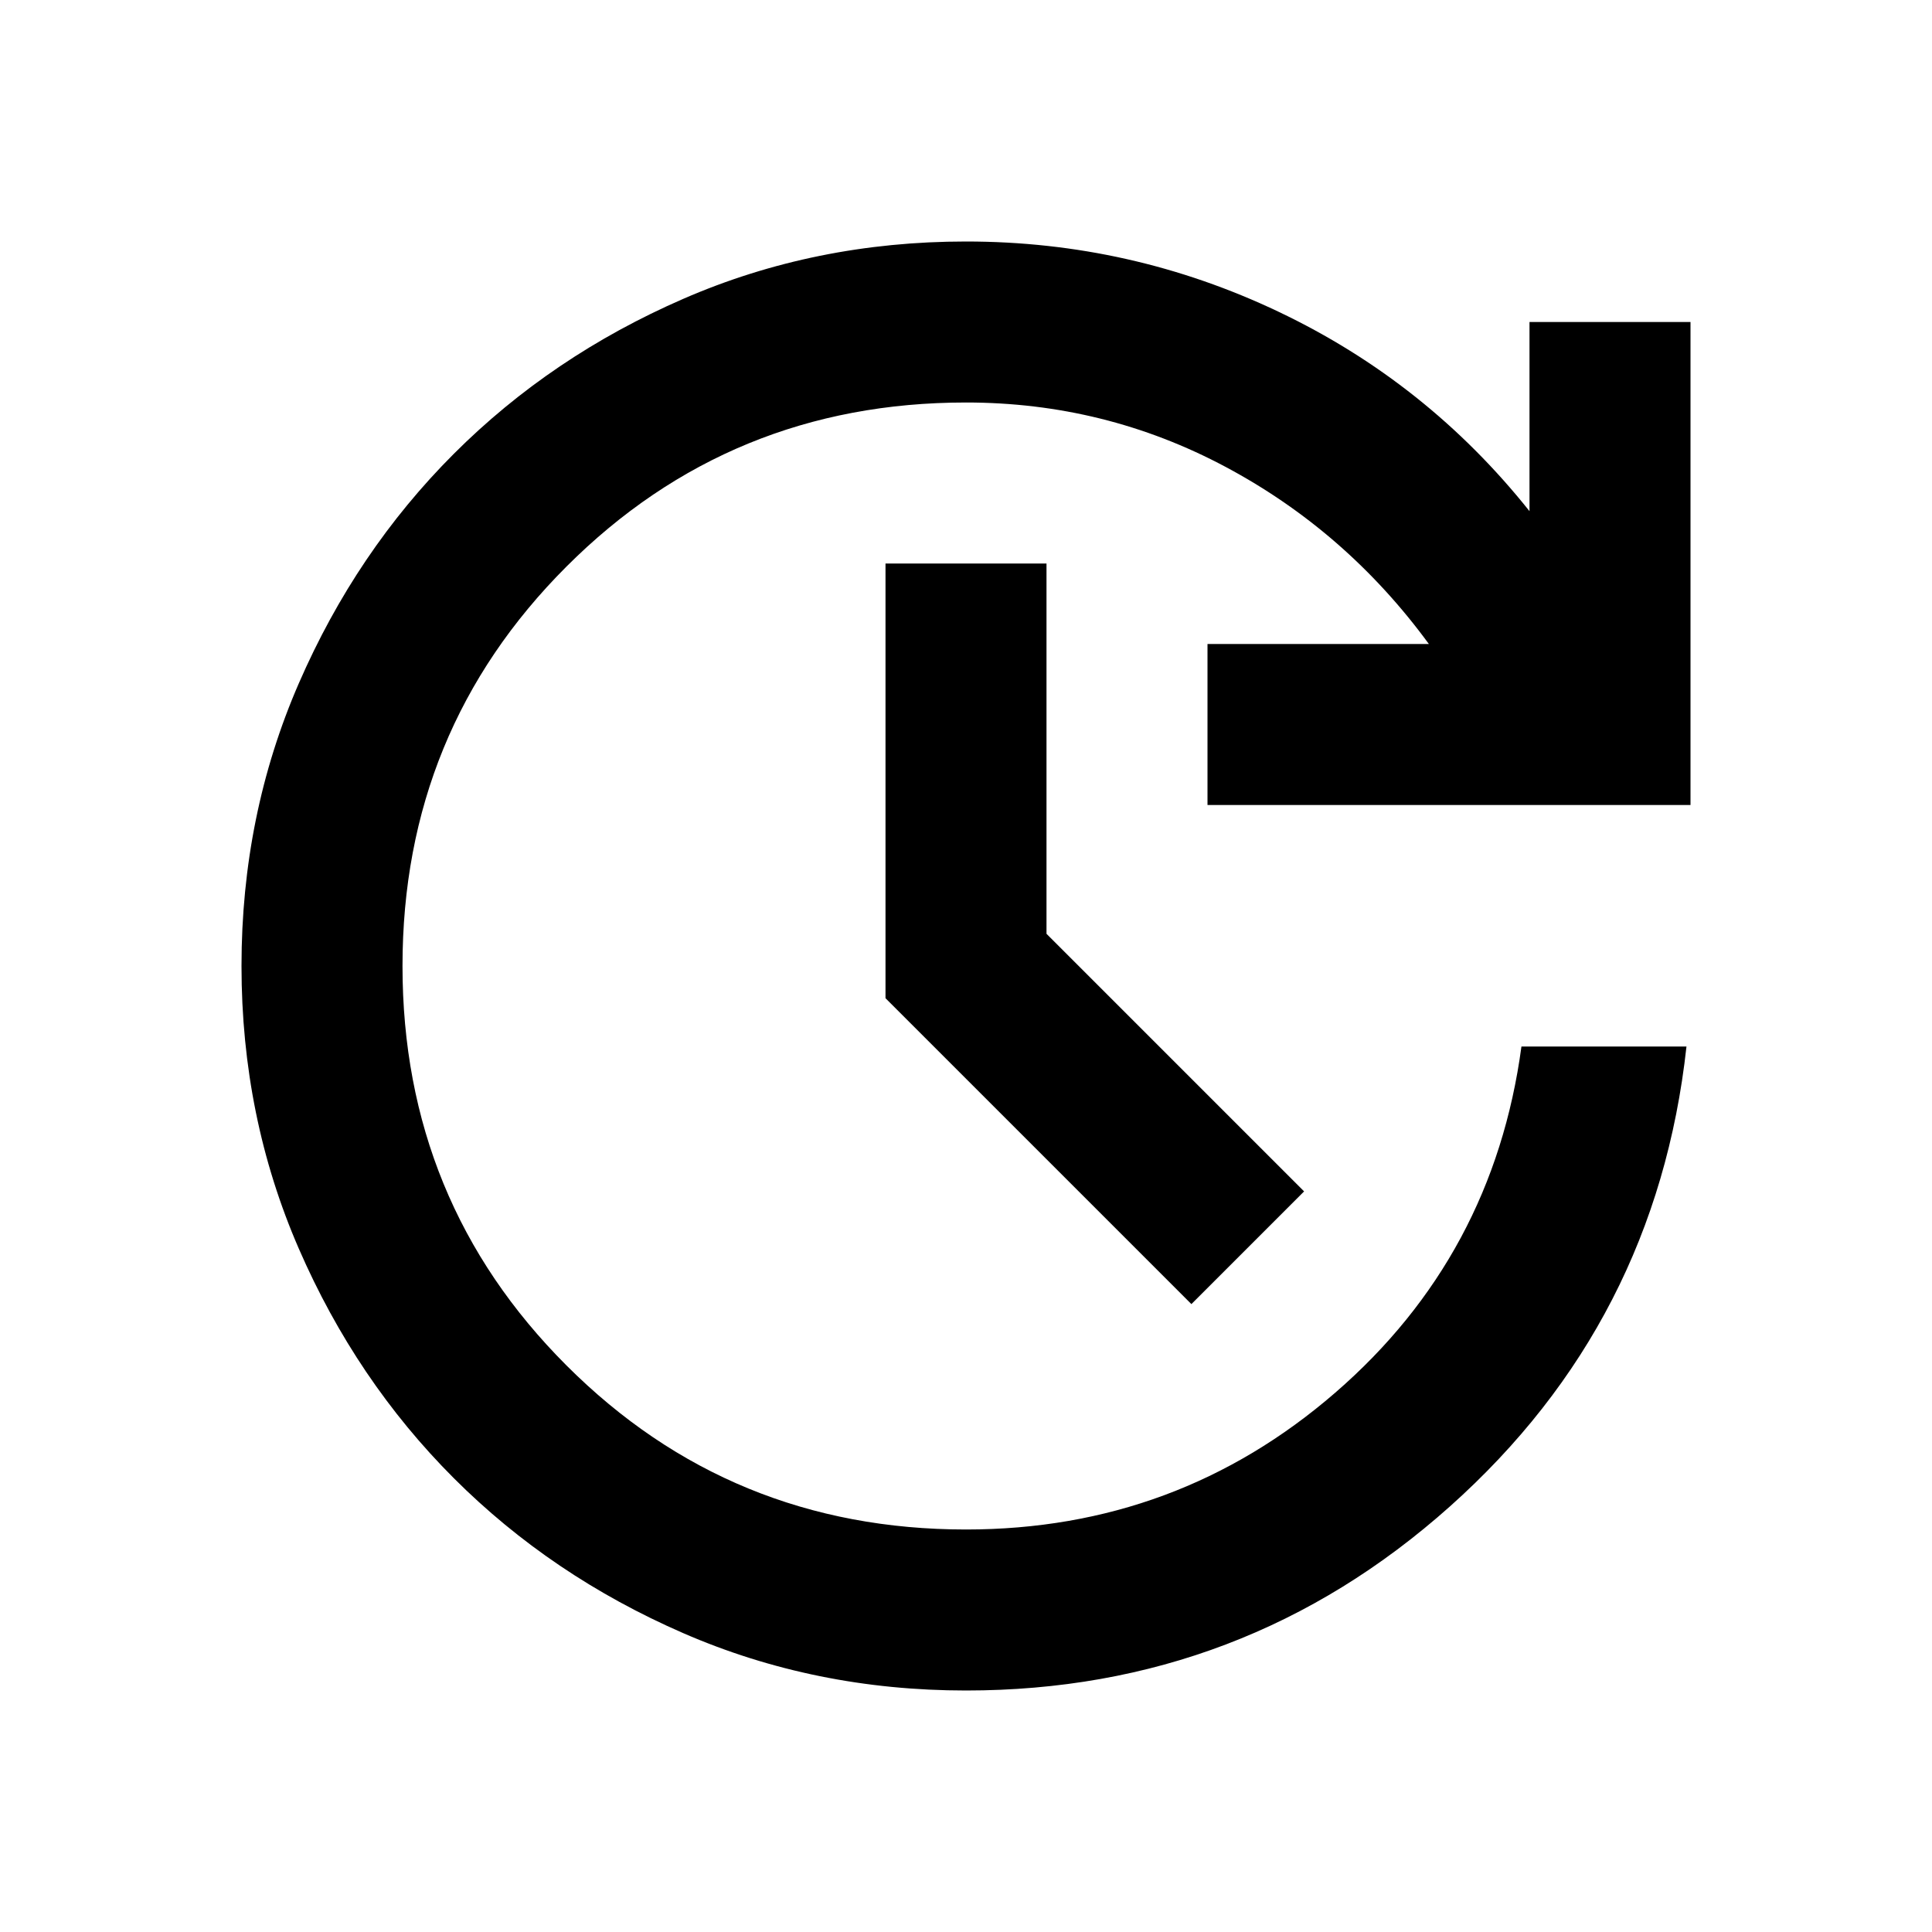
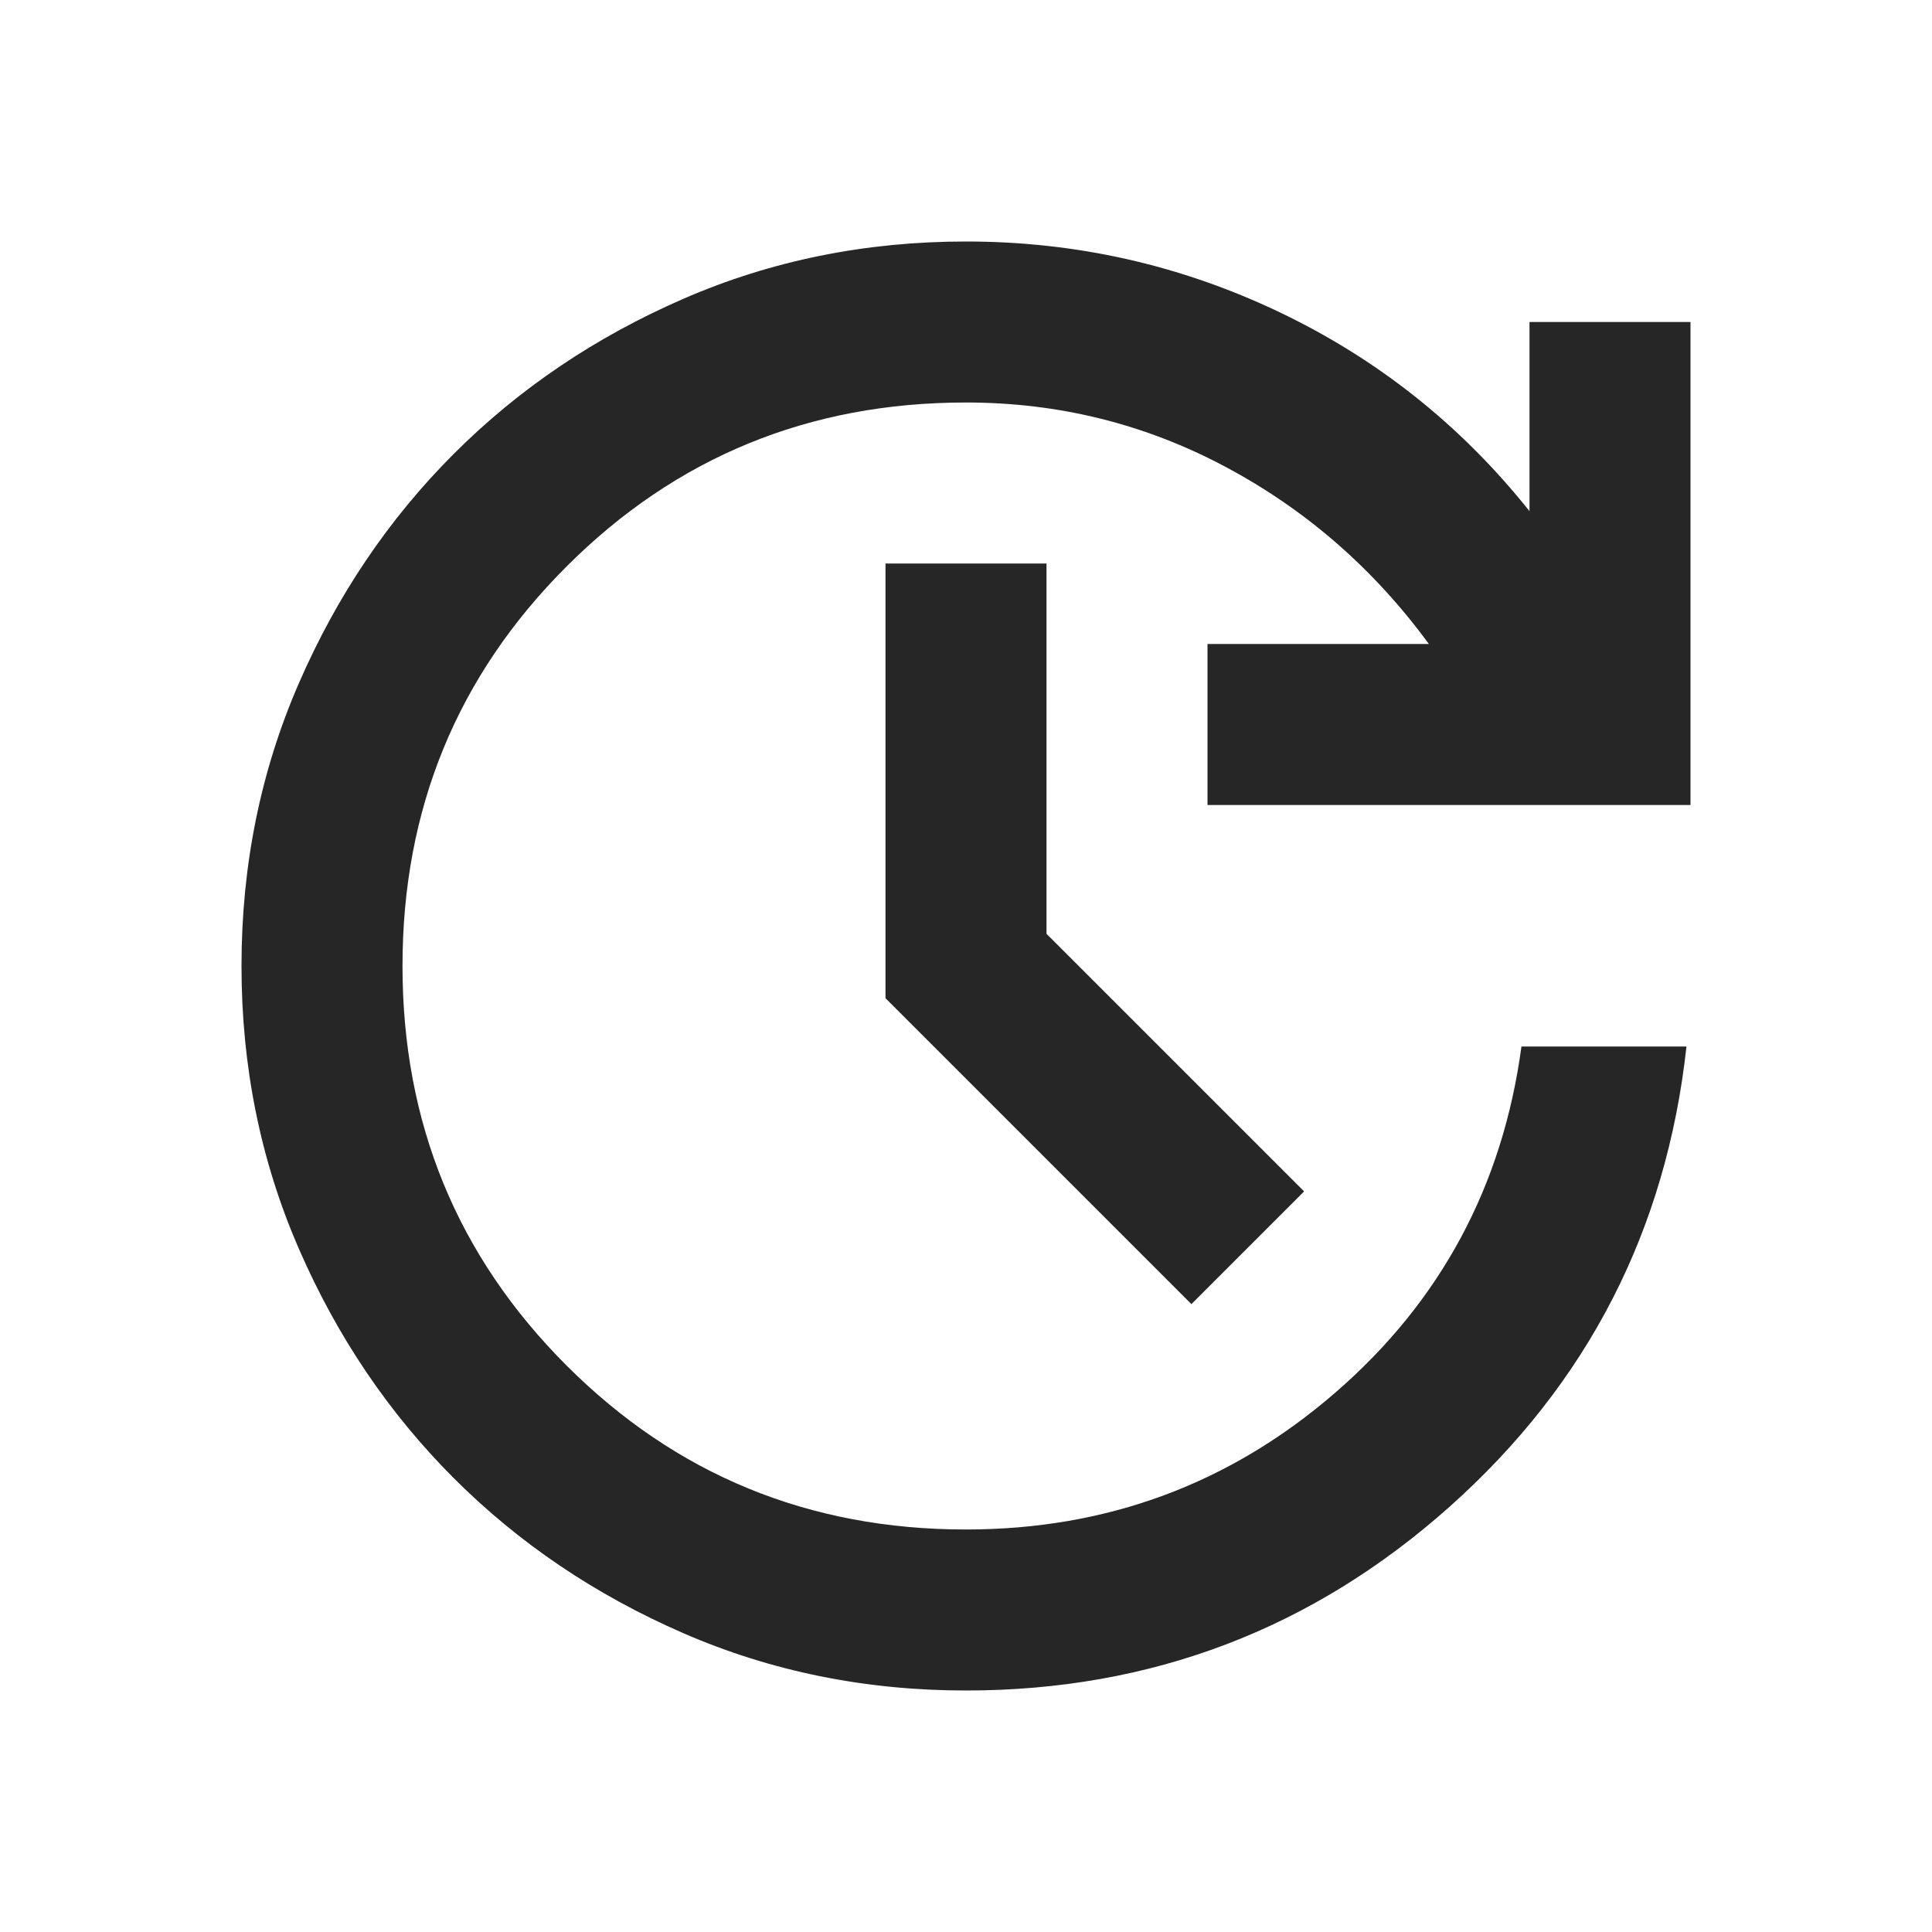
- <svg xmlns="http://www.w3.org/2000/svg" height="24px" viewBox="0 -960 960 960" width="24px" fill="#000000">
+ <svg xmlns="http://www.w3.org/2000/svg" height="24px" viewBox="0 -960 960 960" width="24px" fill="#000000" fill-opacity="0.85">
  <path d="M480-120q-75 0-140.5-28.5t-114-77q-48.5-48.5-77-114T120-480q0-75 28.5-140.5t77-114q48.5-48.5 114-77T480-840q82 0 155.5 35T760-706v-94h80v240H600v-80h110q-41-56-101-88t-129-32q-117 0-198.5 81.5T200-480q0 117 81.5 198.5T480-200q105 0 183.5-68T756-440h82q-15 137-117.5 228.5T480-120Zm112-192L440-464v-216h80v184l128 128-56 56Z" />
</svg>
